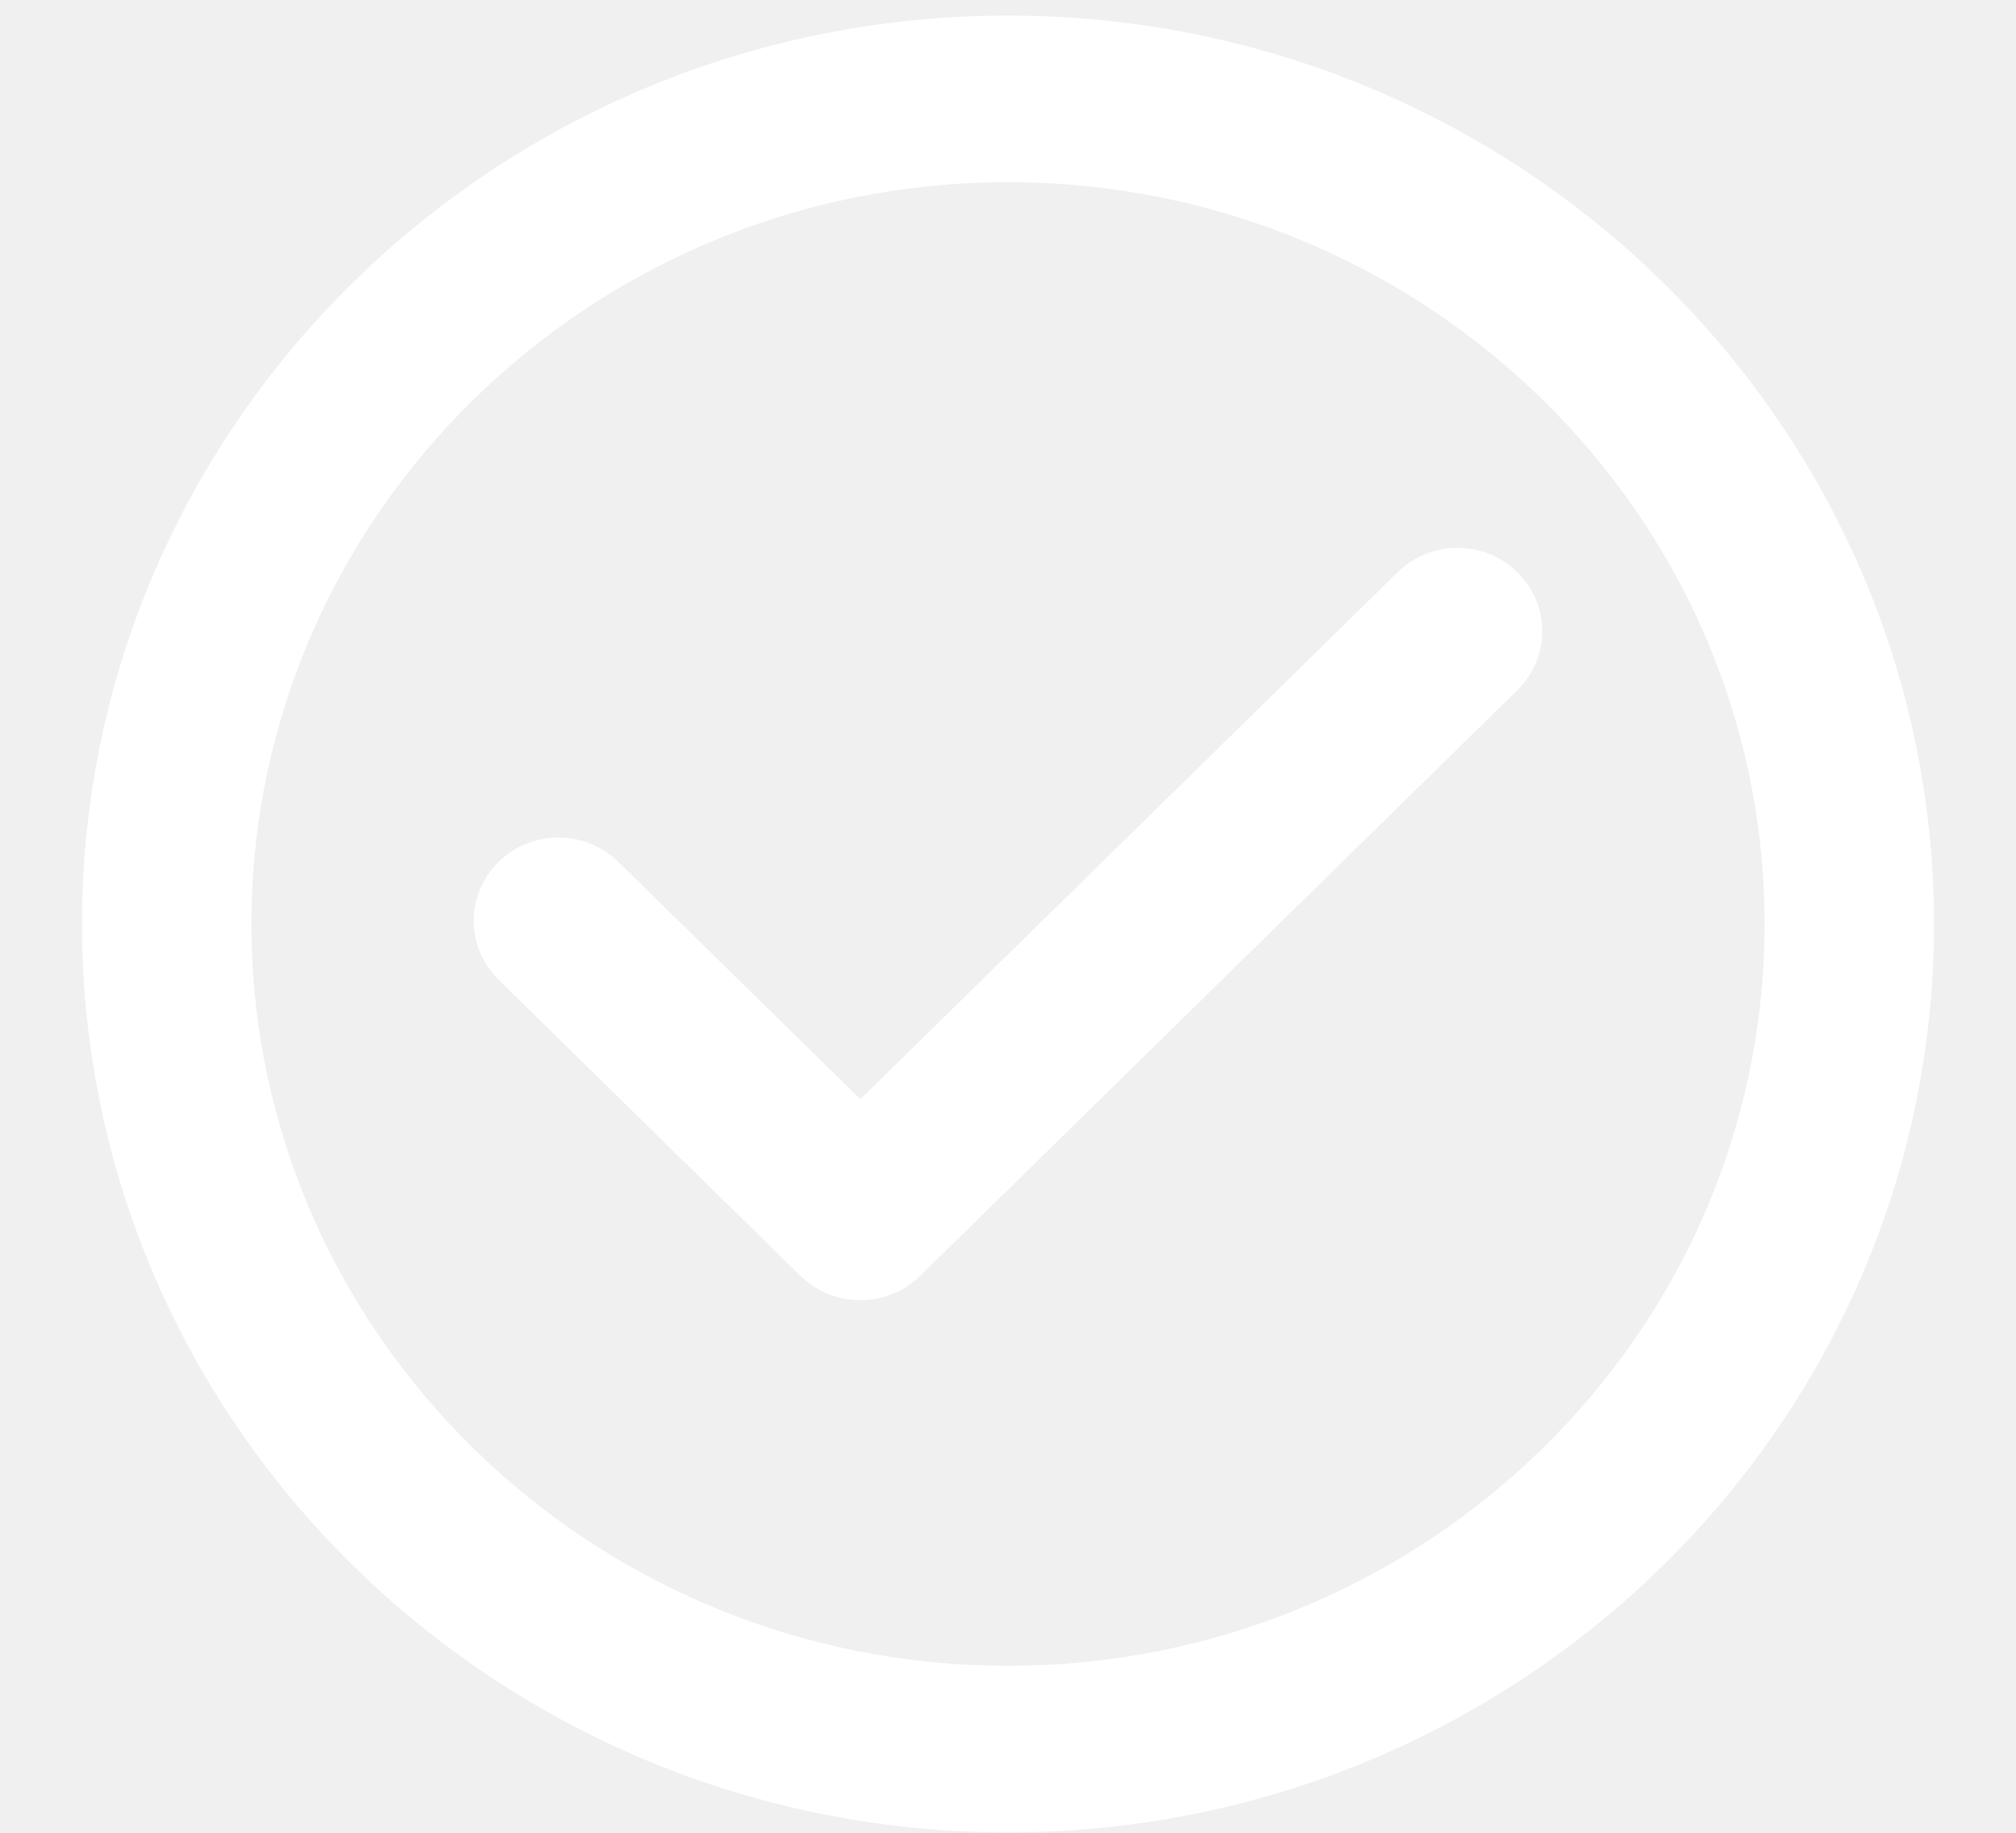
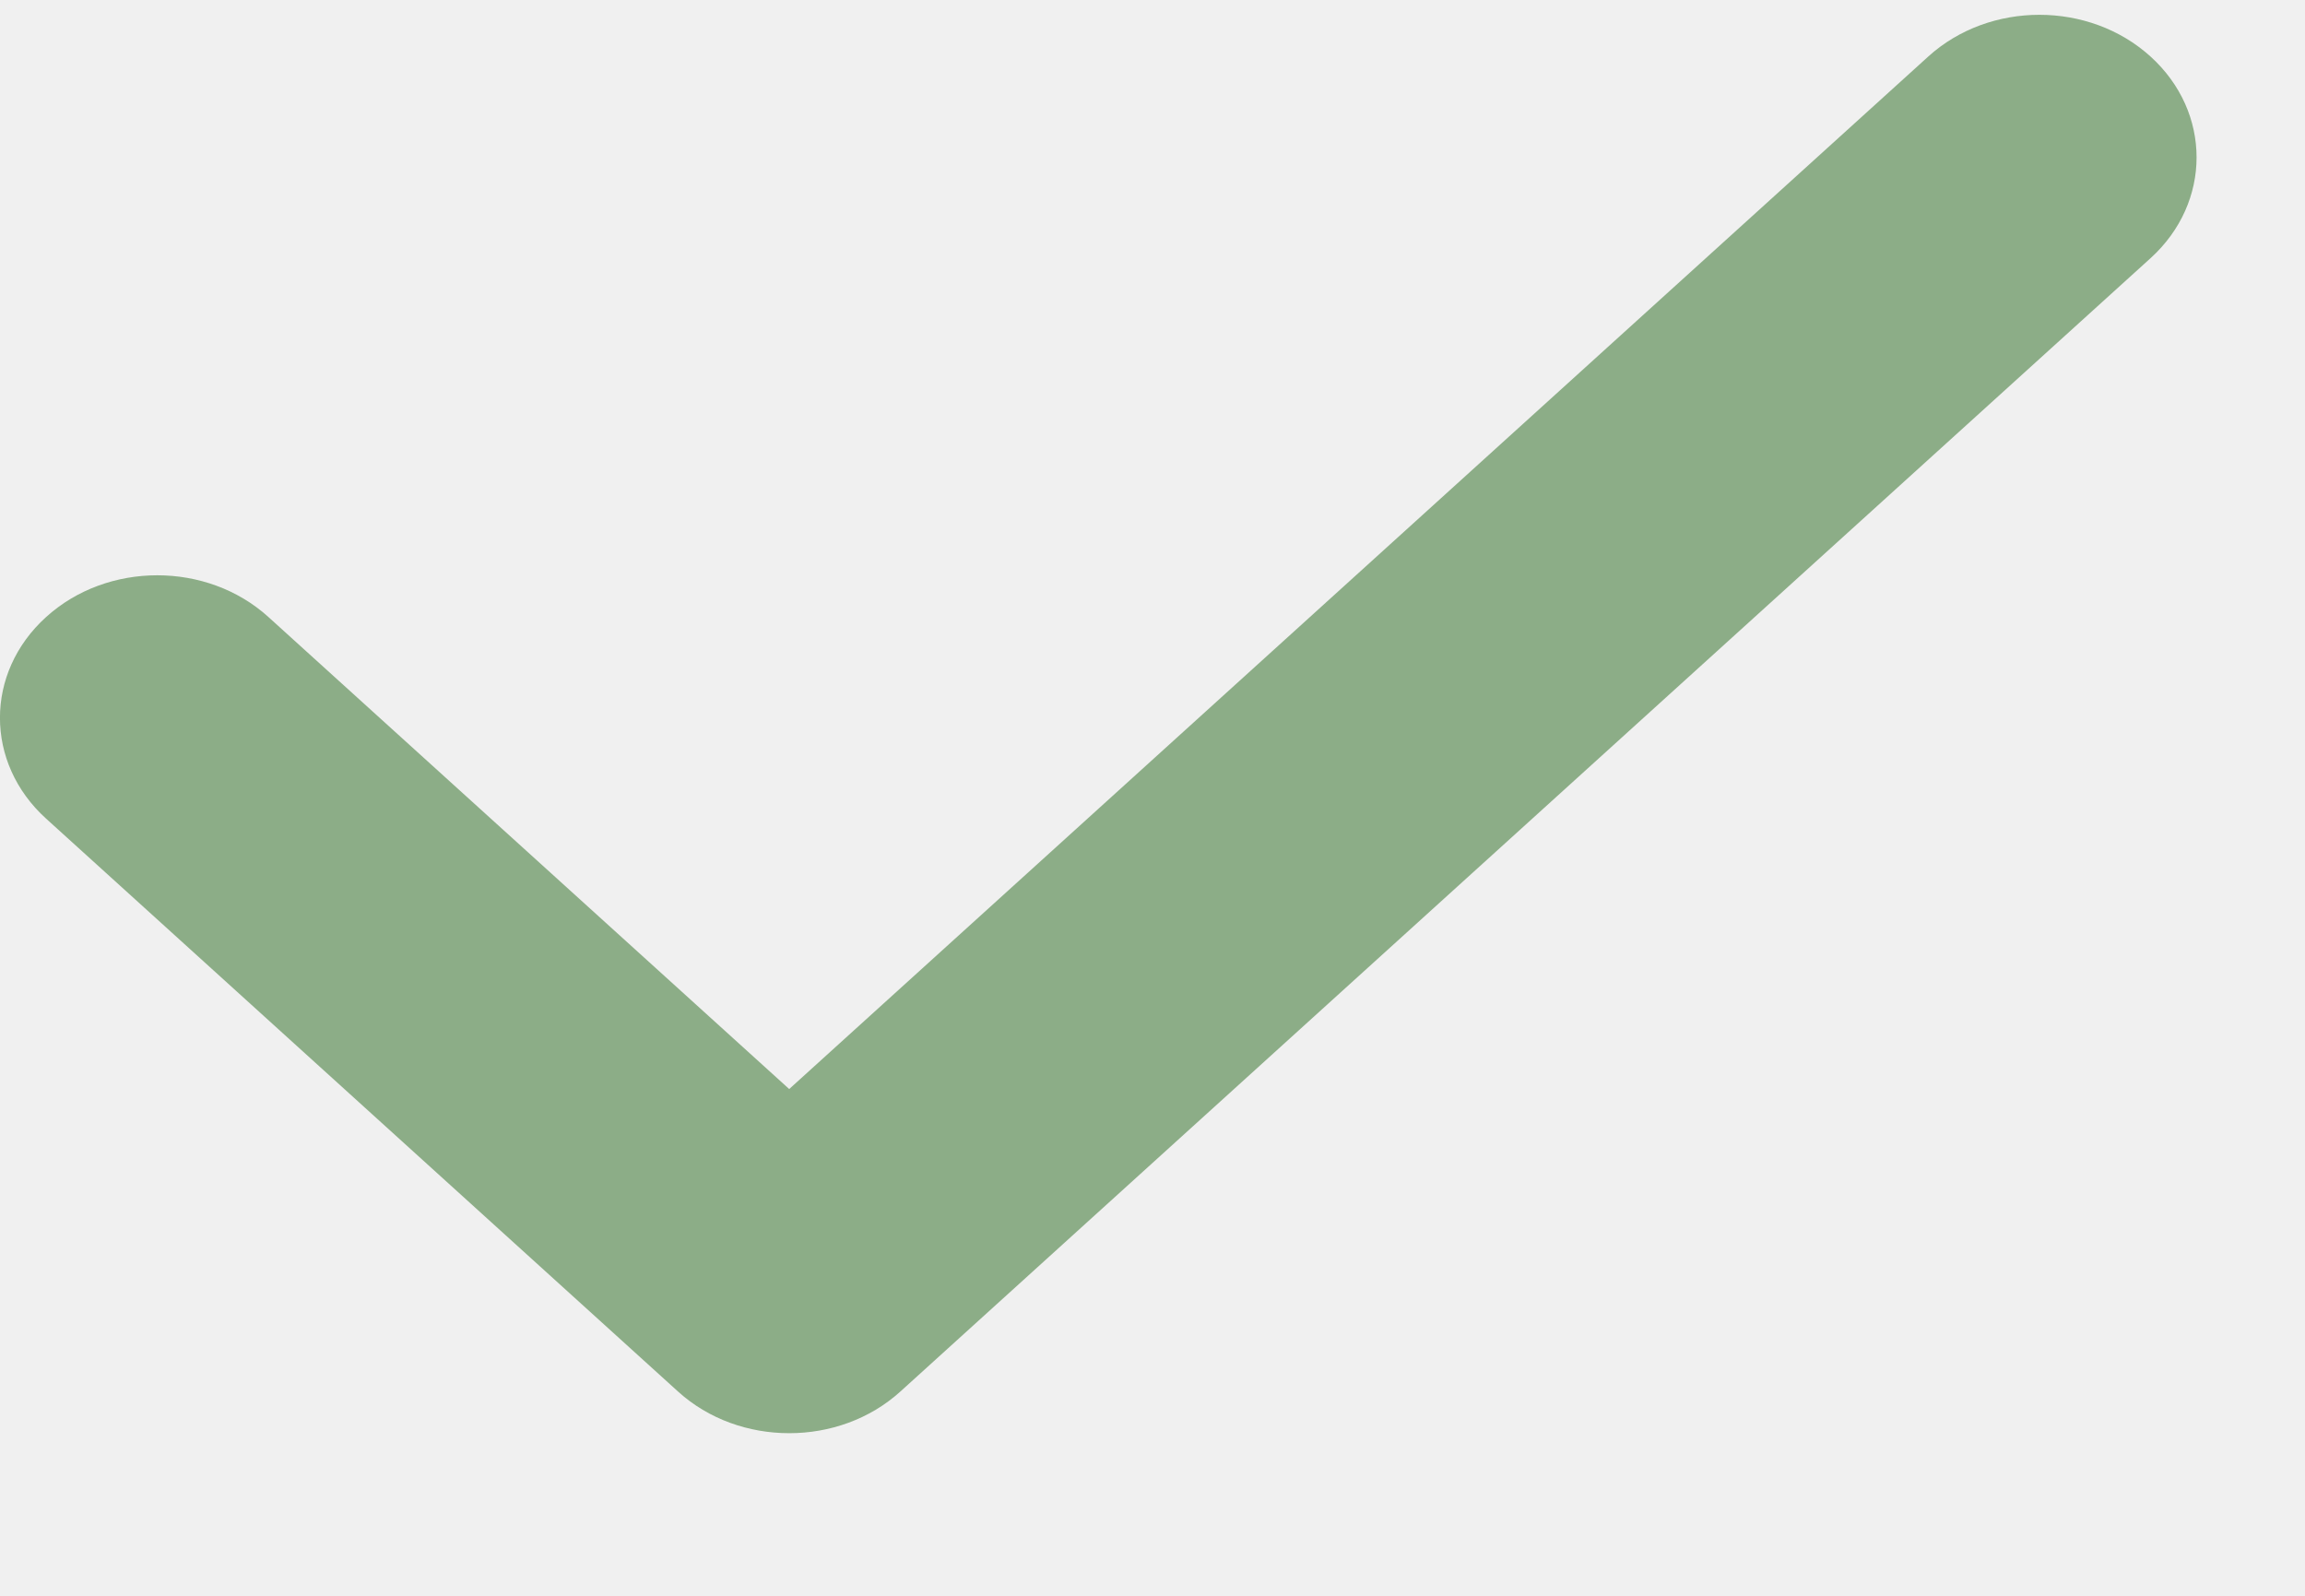
- <svg xmlns="http://www.w3.org/2000/svg" width="22" height="20" viewBox="0 0 22 20" fill="none">
-   <path d="M11 0.275C5.486 0.275 1 4.675 1 10.083C1 15.491 5.486 19.891 11 19.891C16.514 19.891 21 15.491 21 10.083C21 4.675 16.514 0.275 11 0.275ZM11 18.283C6.39 18.283 2.639 14.605 2.639 10.083C2.639 5.562 6.39 1.883 11 1.883C15.61 1.883 19.361 5.562 19.361 10.083C19.361 14.605 15.61 18.283 11 18.283Z" fill="white" stroke="white" stroke-width="0.21" />
-   <path d="M15.326 6.319L9.389 12.142L6.674 9.48C6.354 9.166 5.835 9.166 5.515 9.48C5.195 9.794 5.195 10.303 5.515 10.617L8.809 13.848C8.969 14.005 9.179 14.083 9.389 14.083C9.598 14.083 9.808 14.005 9.968 13.848L16.485 7.456C16.805 7.142 16.805 6.633 16.485 6.319C16.165 6.005 15.646 6.005 15.326 6.319Z" fill="white" stroke="white" stroke-width="0.21" />
+ <svg xmlns="http://www.w3.org/2000/svg" width="13" height="9" viewBox="0 0 13 9" fill="none">
+   <path d="M10.875 0.319L4.451 6.142L1.514 3.48C1.168 3.166 0.606 3.166 0.26 3.48C-0.087 3.794 -0.087 4.303 0.26 4.617L3.824 7.848C3.997 8.005 4.224 8.083 4.451 8.083C4.678 8.083 4.905 8.005 5.078 7.848L12.129 1.456C12.475 1.142 12.475 0.633 12.129 0.319C11.783 0.005 11.221 0.005 10.875 0.319Z" fill="#8CAD87" />
</svg>
